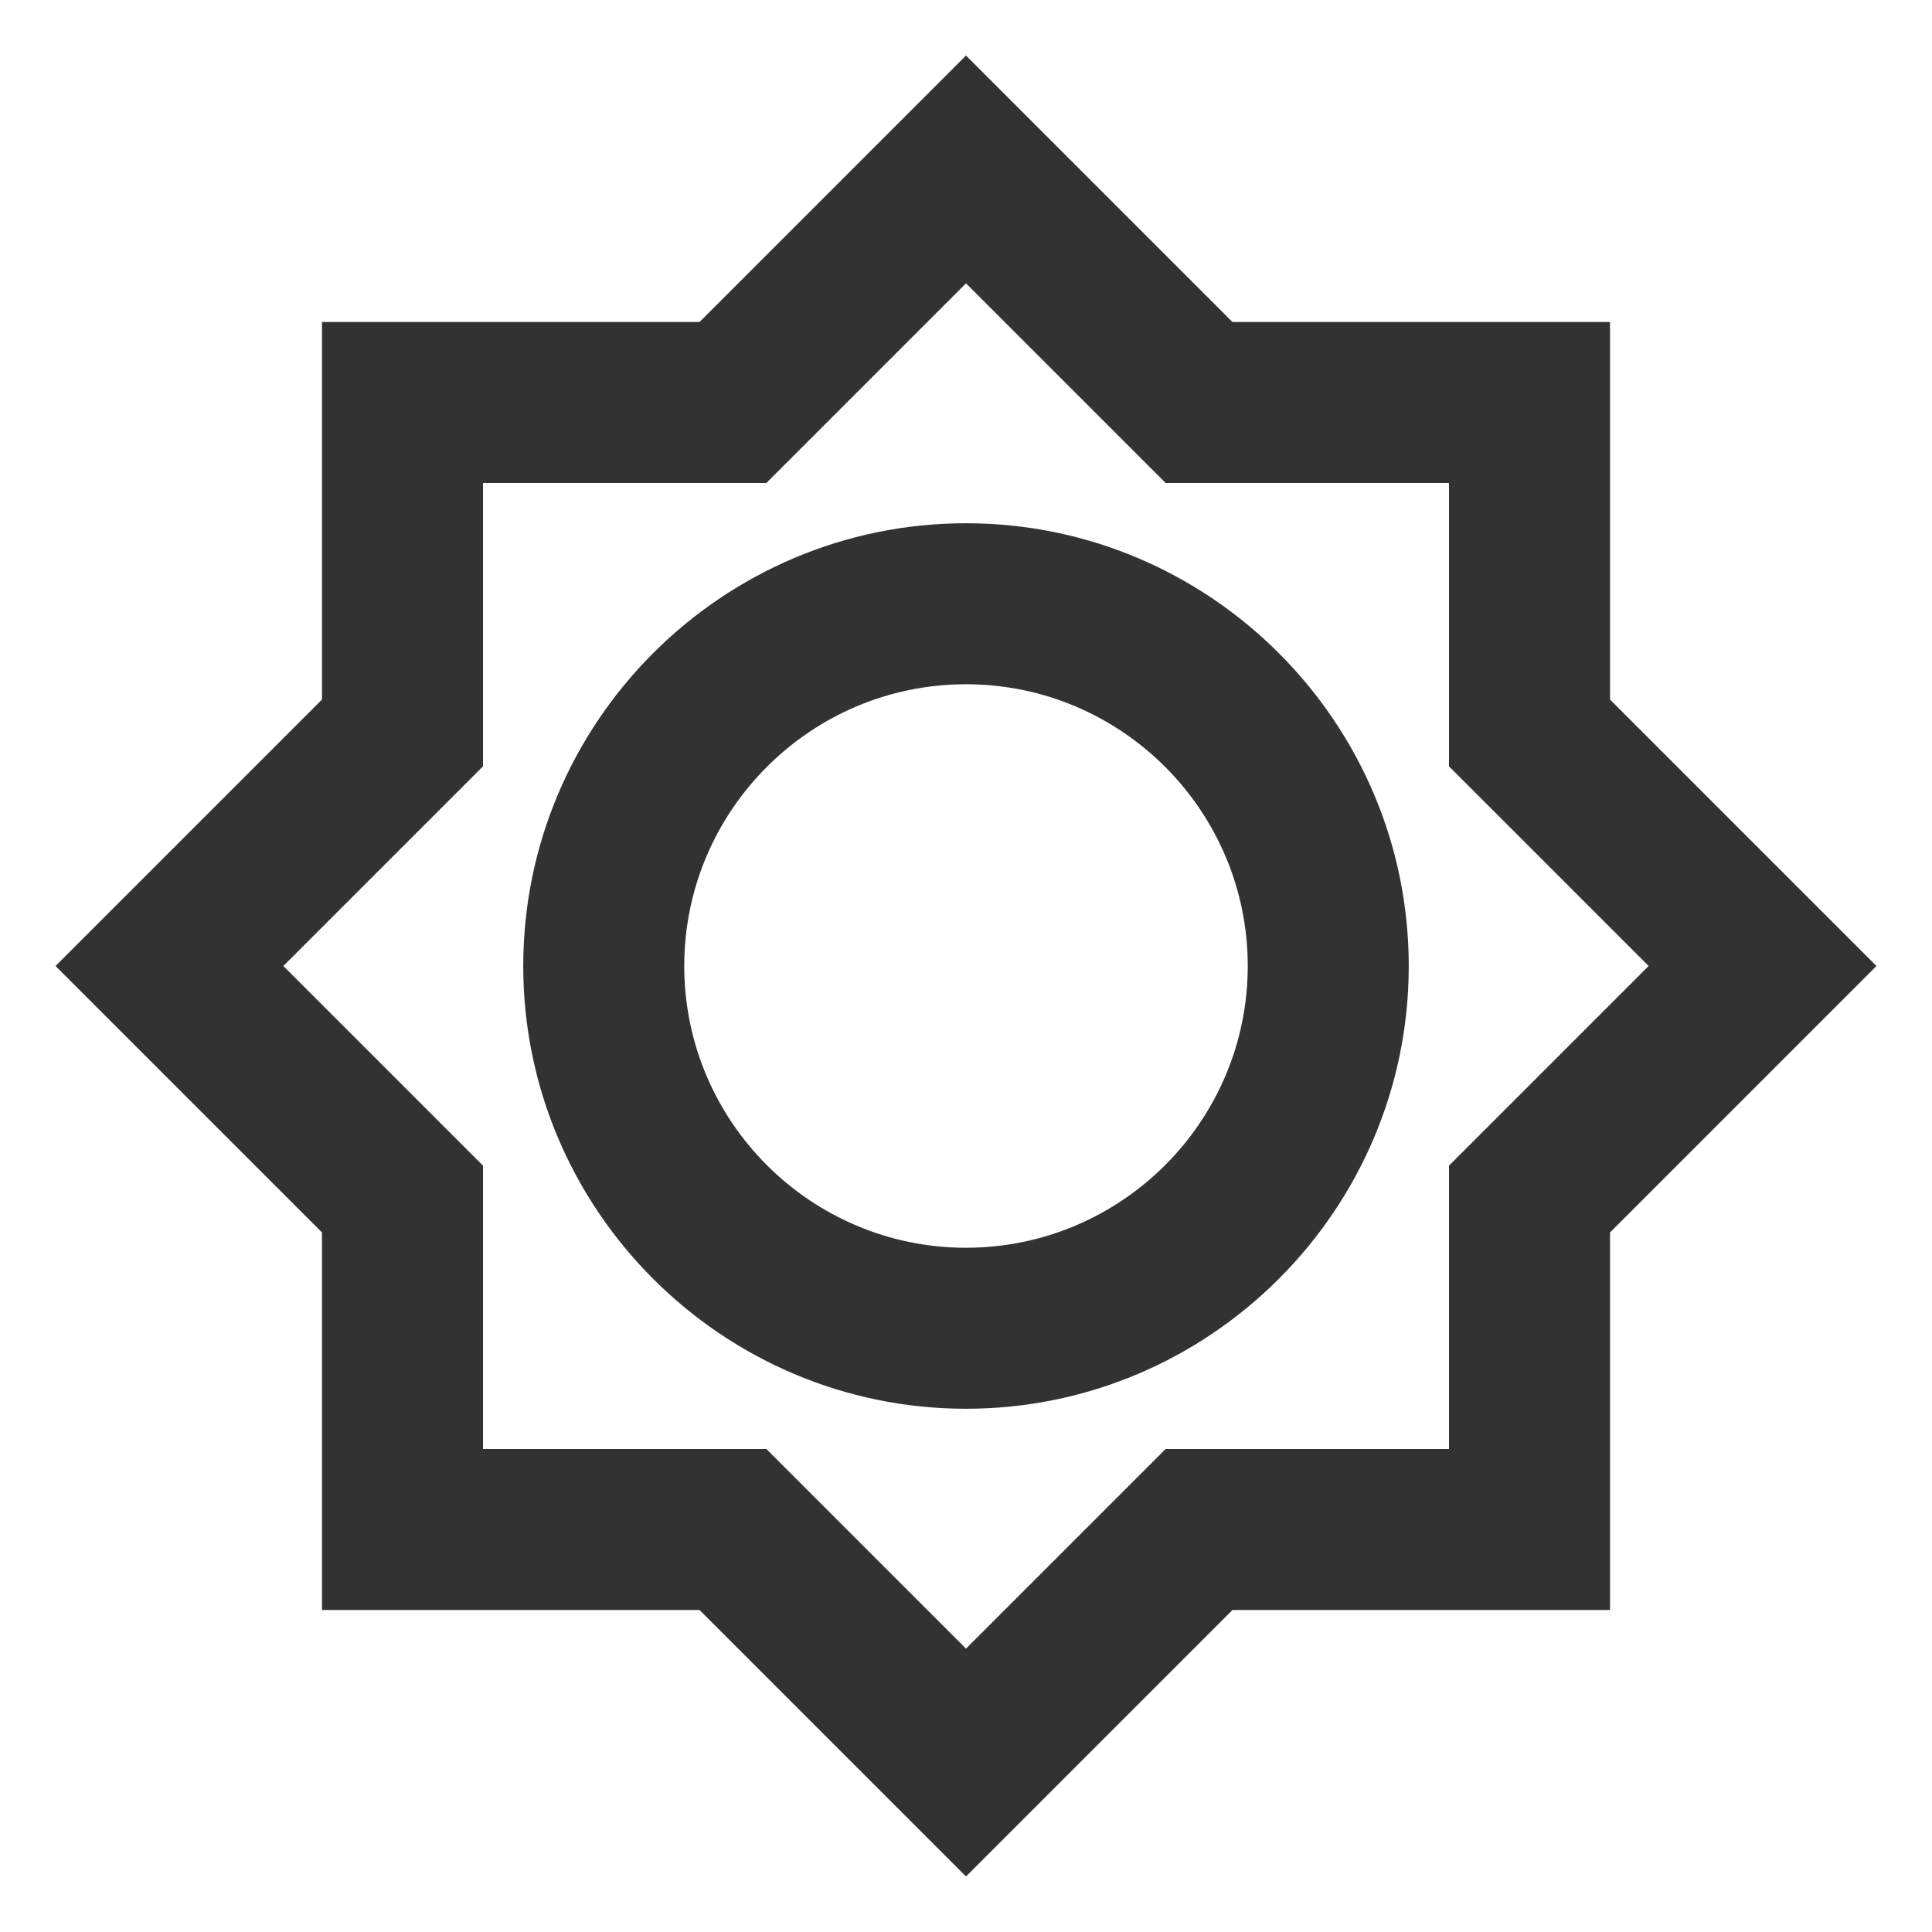
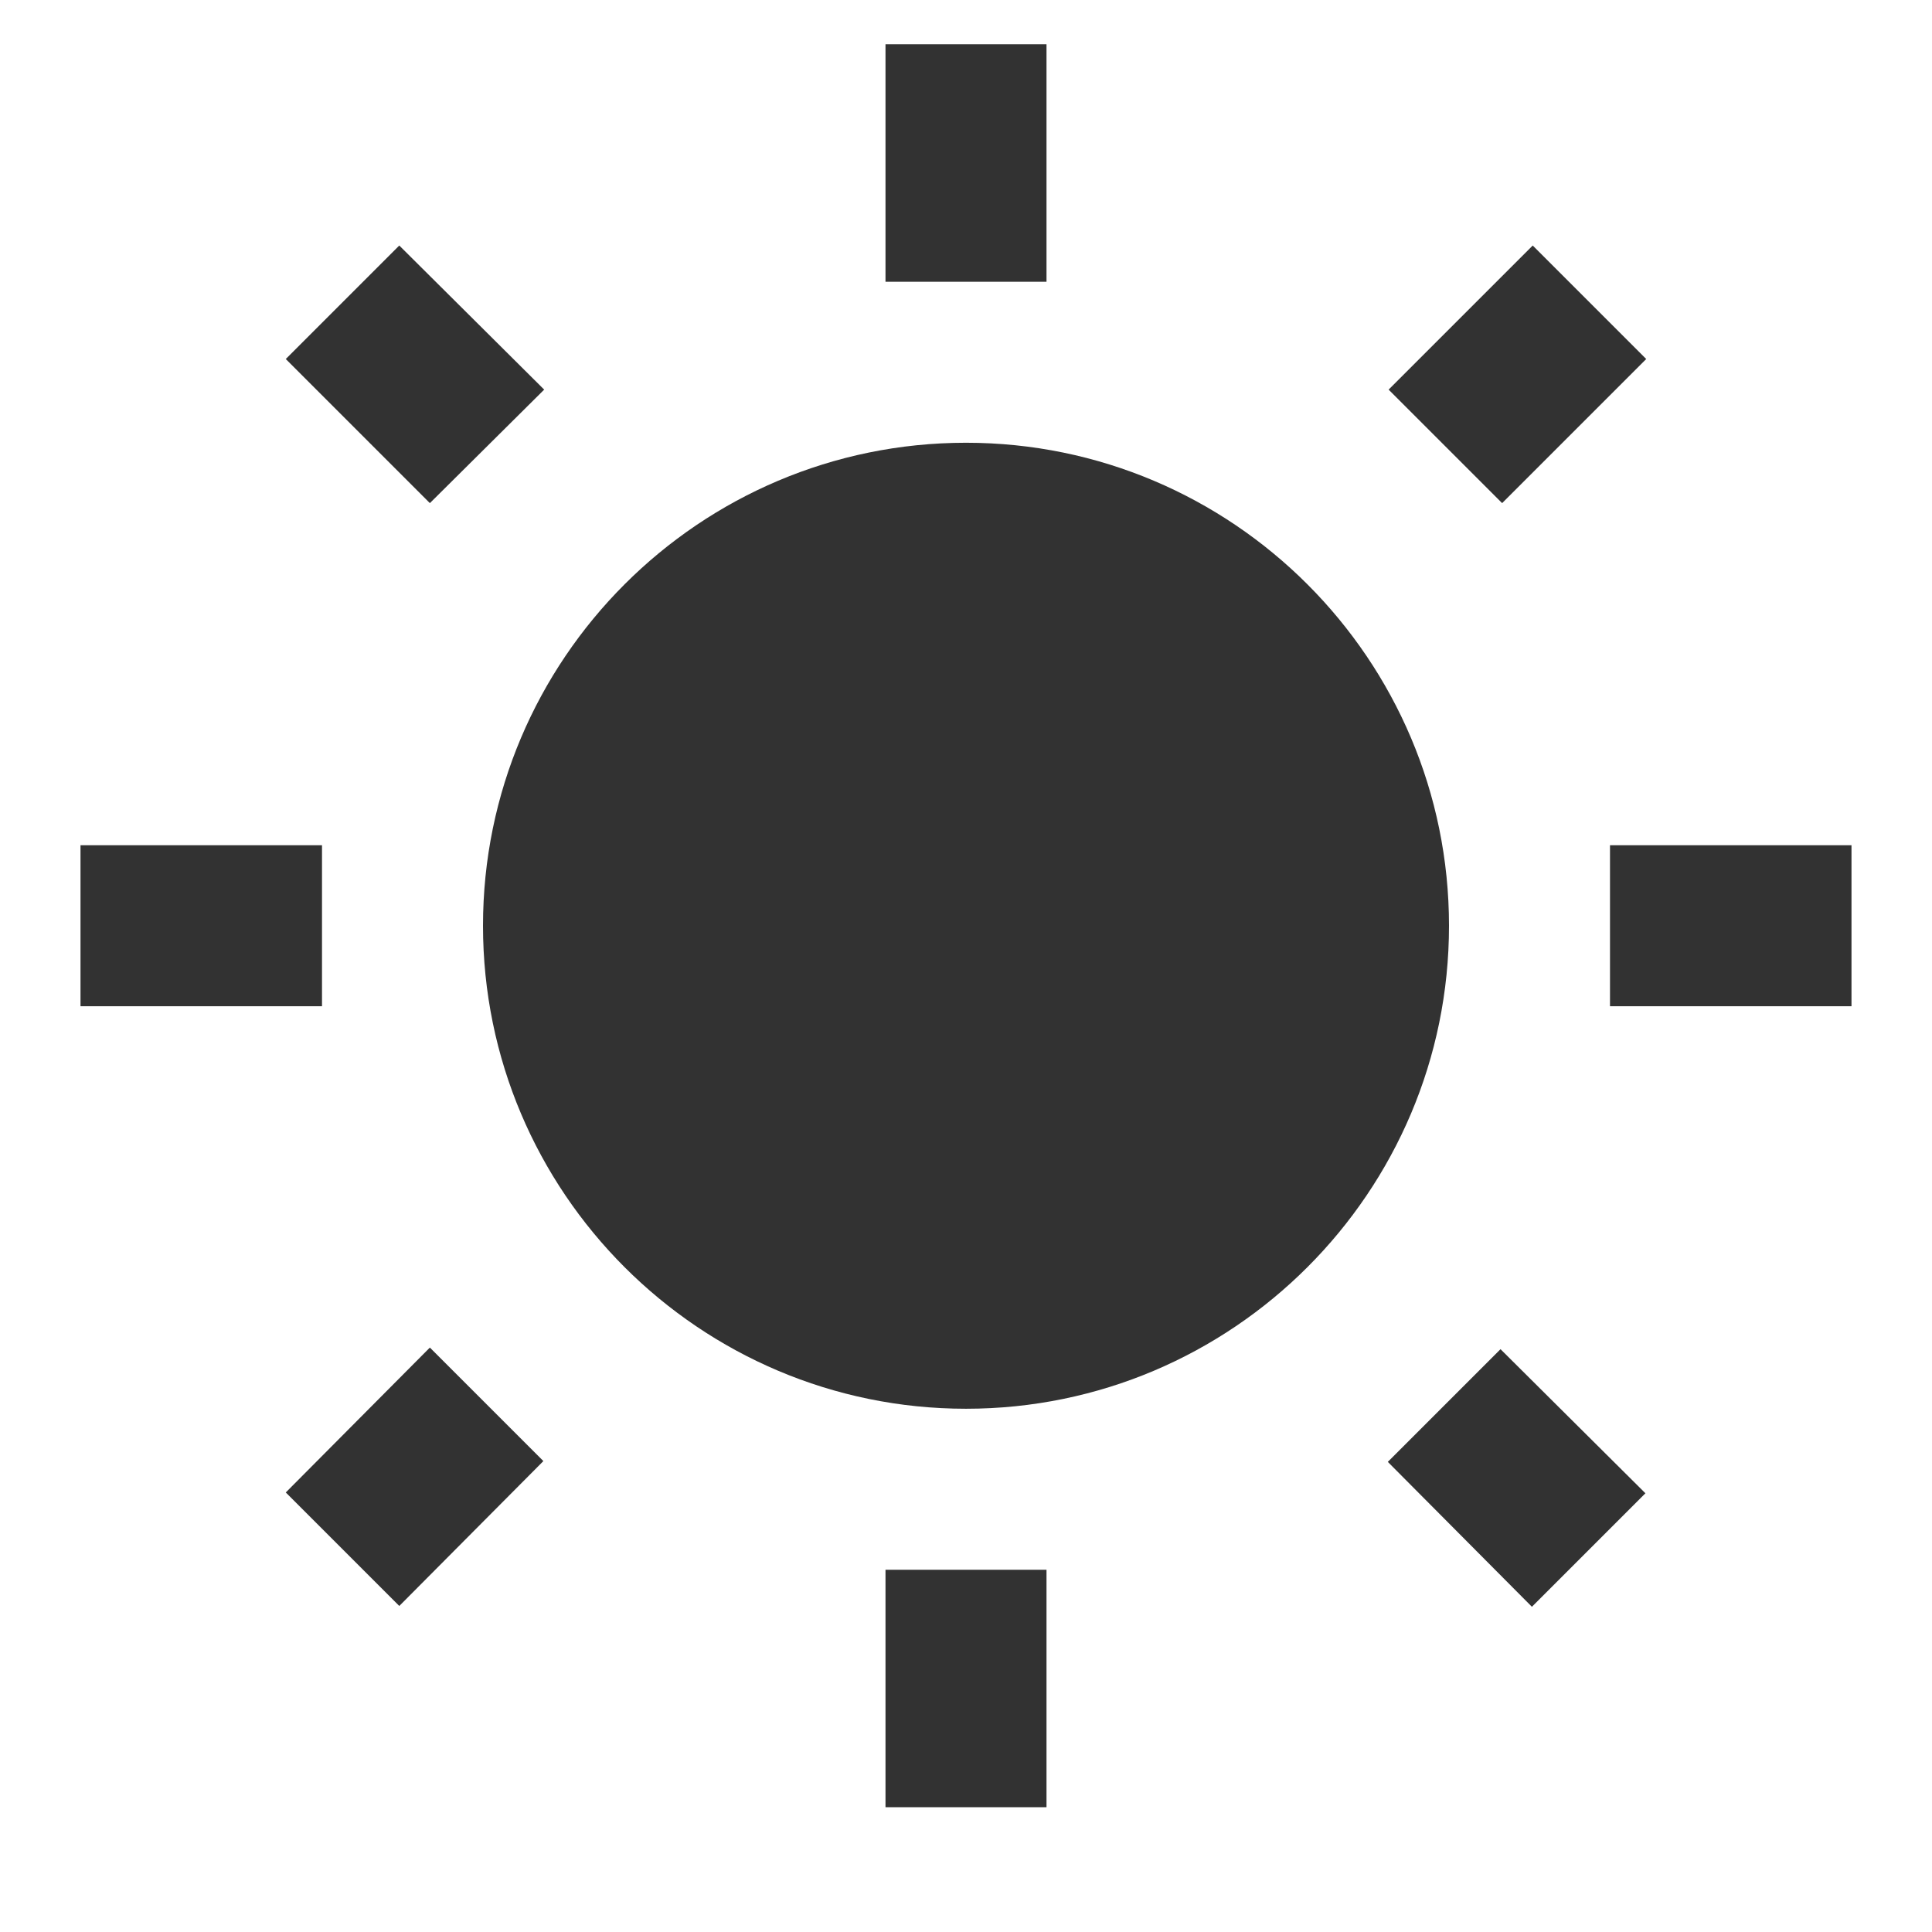
<svg xmlns="http://www.w3.org/2000/svg" width="24" height="24" viewBox="0 0 24 24" fill="none">
-   <path d="M20 8.69V4H15.31L12 0.69L8.69 4H4V8.69L0.69 12L4 15.31V20H8.69L12 23.31L15.31 20H20V15.31L23.31 12L20 8.69ZM18 14.48V18H14.48L12 20.48L9.52 18H6V14.48L3.52 12L6 9.52V6H9.52L12 3.52L14.48 6H18V9.52L20.48 12L18 14.48ZM12 6.5C8.97 6.5 6.5 8.97 6.5 12C6.5 15.03 8.97 17.5 12 17.5C15.03 17.5 17.5 15.03 17.5 12C17.5 8.97 15.03 6.5 12 6.5ZM12 15.5C10.07 15.5 8.5 13.93 8.5 12C8.5 10.07 10.07 8.5 12 8.5C13.93 8.5 15.5 10.07 15.5 12C15.5 13.93 13.93 15.5 12 15.5Z" fill="#323232" />
+   <path d="M6.76 4.84L4.96 3.05L3.55 4.46L5.34 6.25L6.76 4.84ZM4 10.5H1V12.5H4V10.5ZM13 0.55H11V3.5H13V0.55ZM20.45 4.46L19.04 3.05L17.25 4.84L18.66 6.25L20.45 4.46ZM17.24 18.16L19.03 19.96L20.44 18.55L18.64 16.76L17.24 18.16ZM20 10.5V12.5H23V10.5H20ZM12 5.5C8.69 5.5 6 8.19 6 11.5C6 14.81 8.69 17.5 12 17.5C15.31 17.5 18 14.81 18 11.5C18 8.19 15.31 5.5 12 5.5ZM11 22.45H13V19.5H11V22.45ZM3.55 18.54L4.96 19.95L6.75 18.15L5.34 16.74L3.55 18.54Z" fill="#323232" />
</svg>
